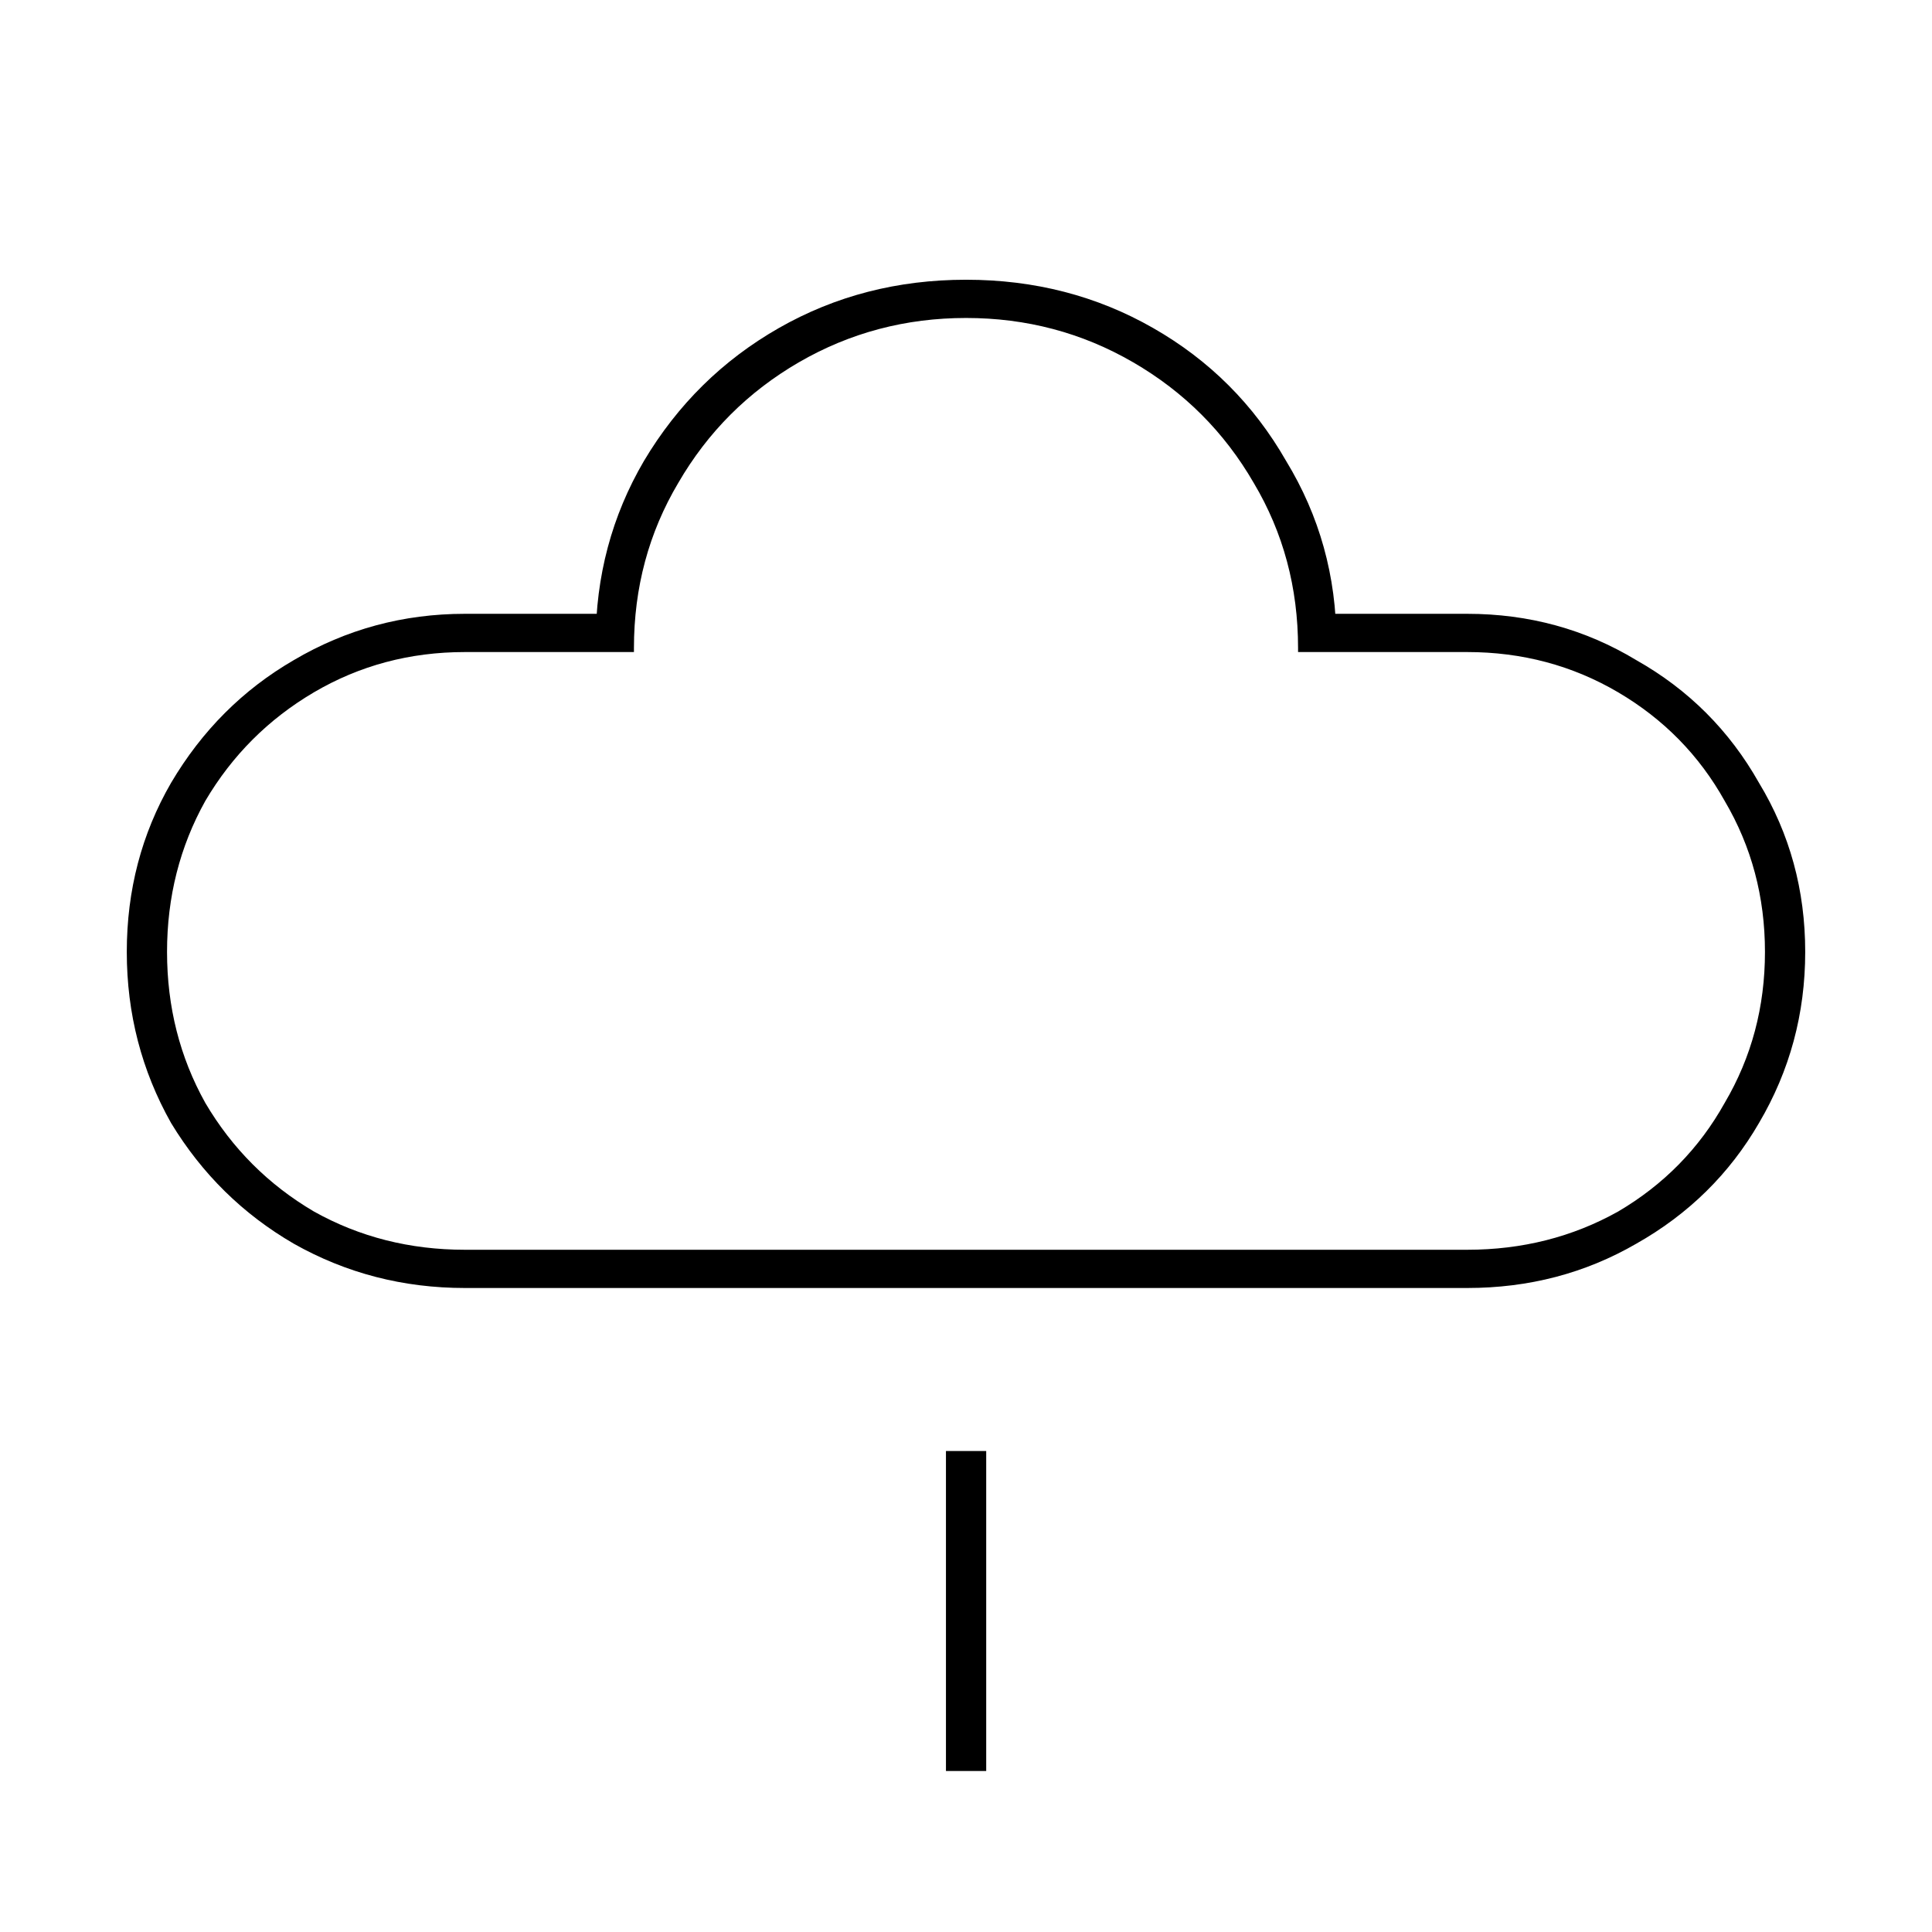
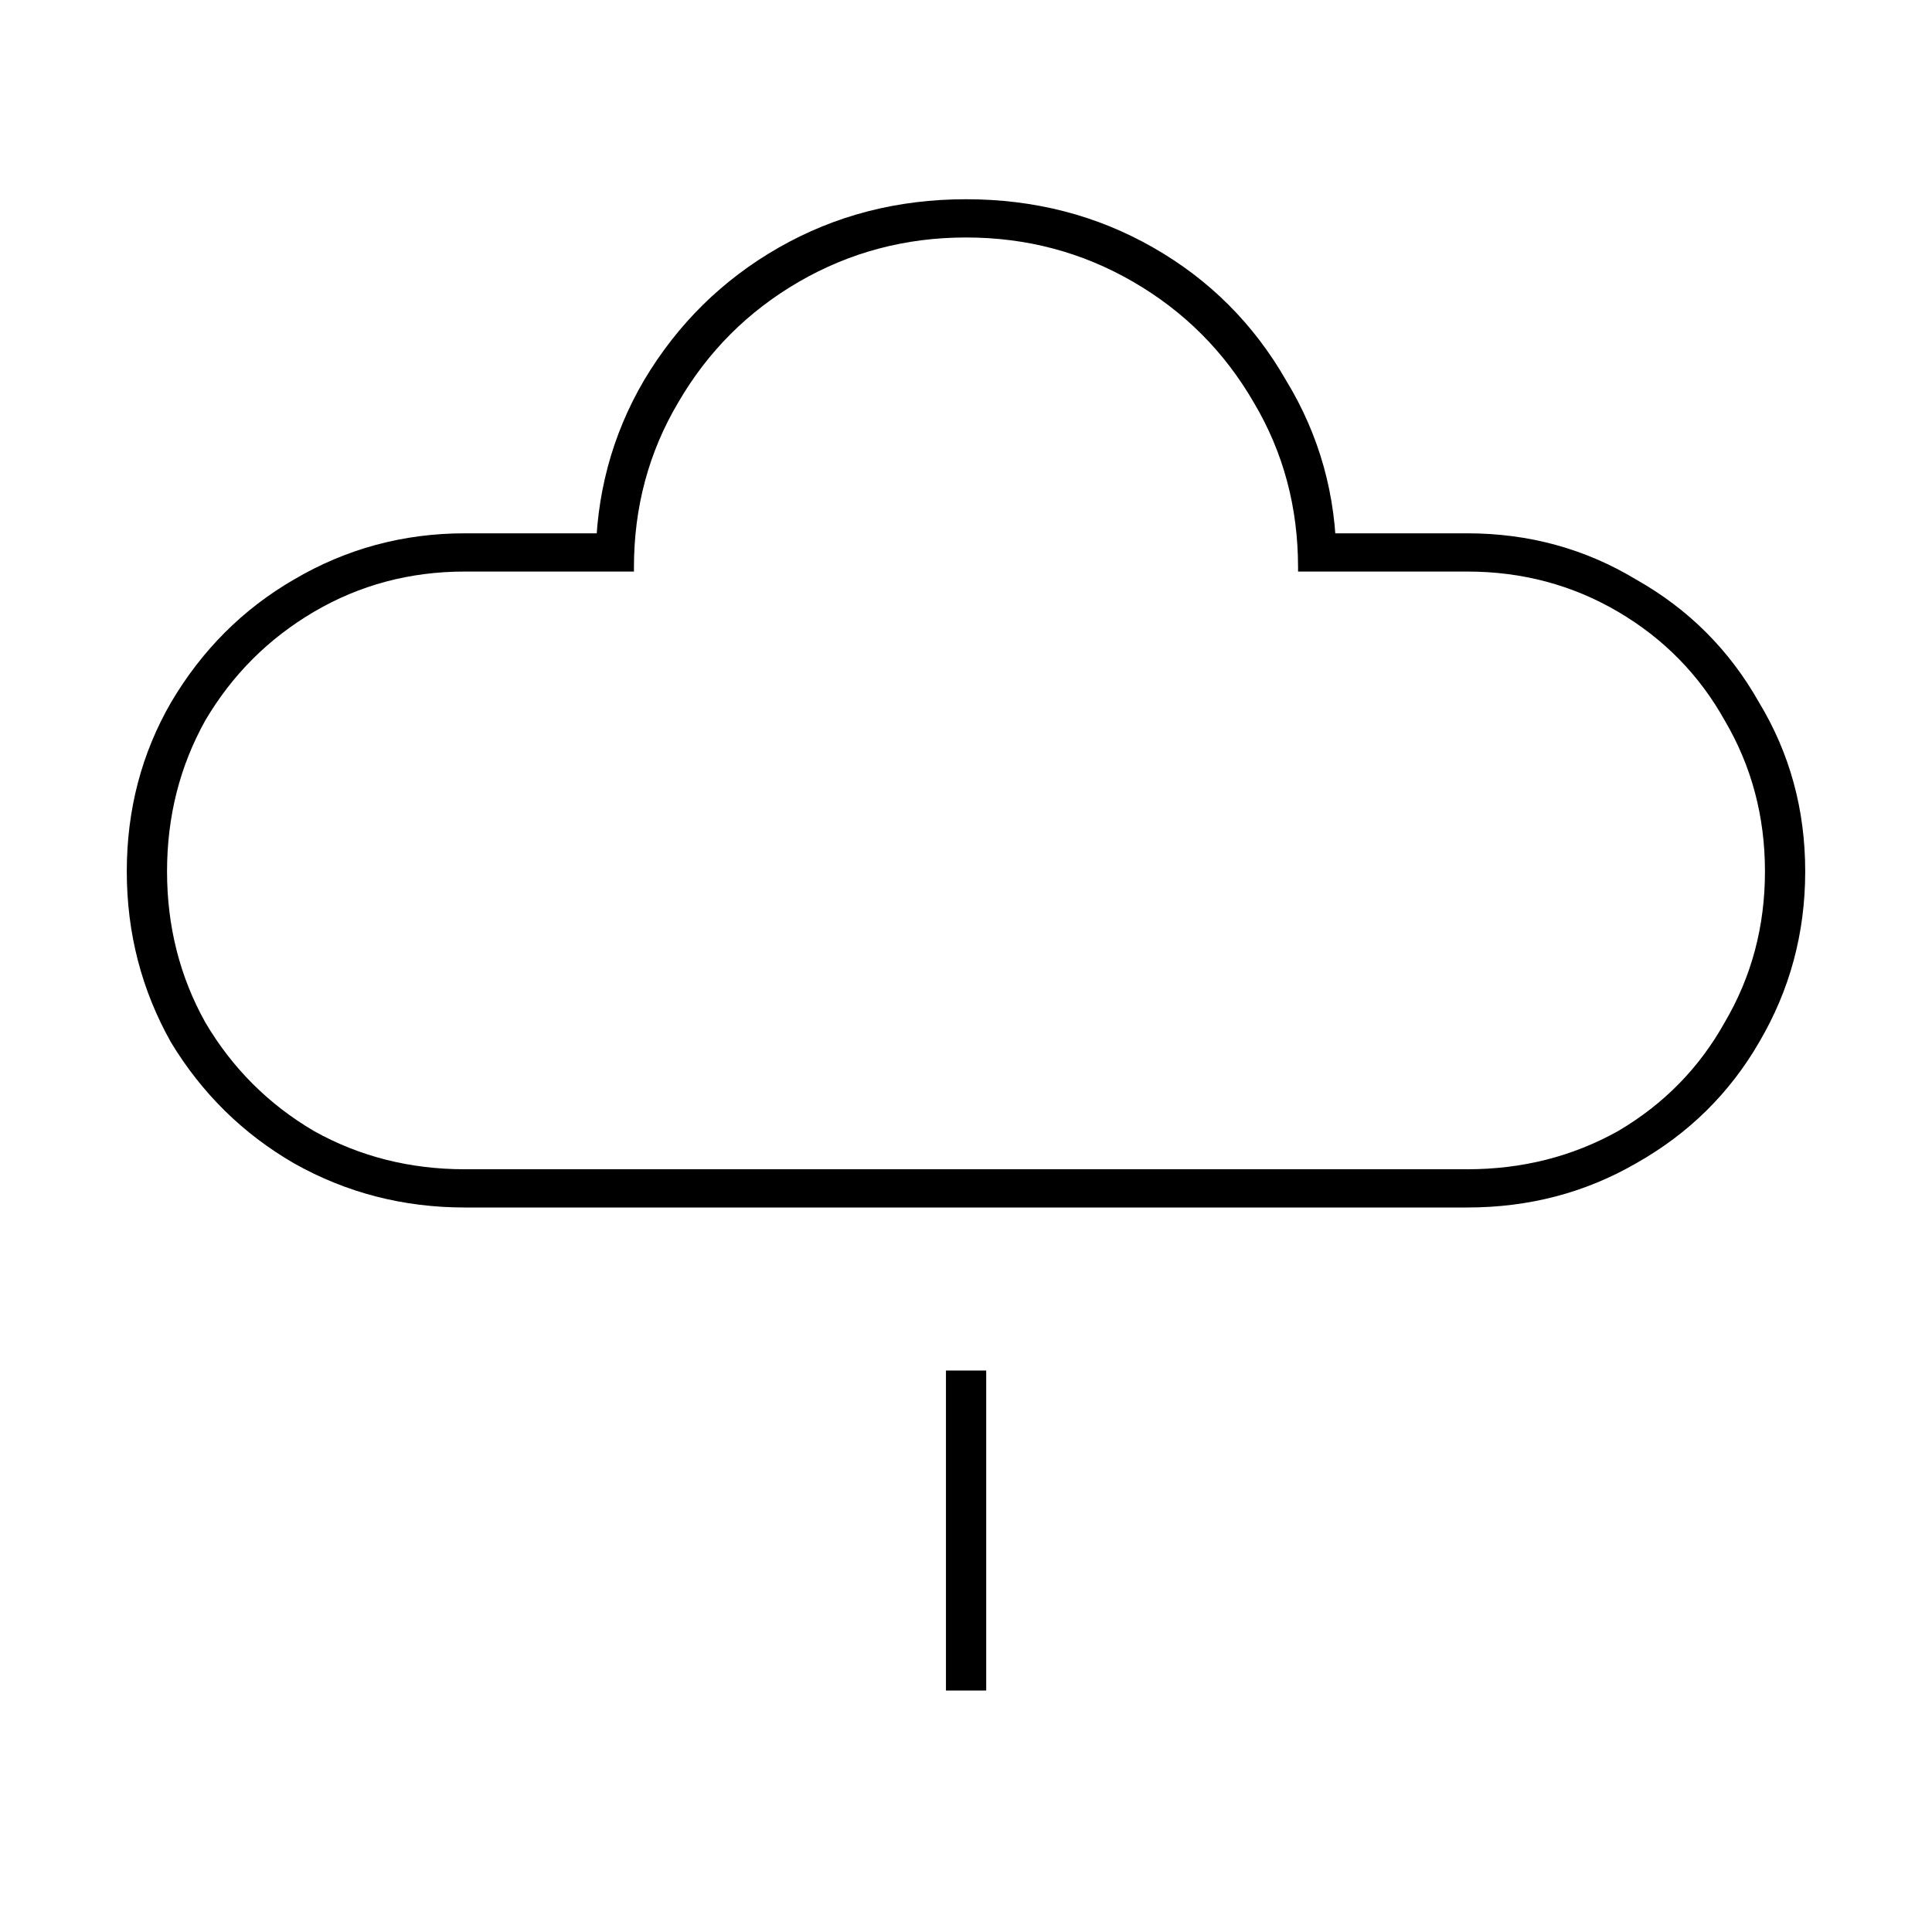
<svg xmlns="http://www.w3.org/2000/svg" width="24" height="24" viewBox="0 0 24 24" fill="none">
  <g clip-path="url(#clip0_3179_16328)">
    <rect width="24" height="24" fill="white" />
-     <path d="M12.251 18.025V22H11.751V18.025H12.251ZM5.775 16C5.009 16 4.3 15.817 3.65 15.45C3.017 15.083 2.509 14.583 2.125 13.95C1.759 13.3 1.575 12.592 1.575 11.825C1.575 11.058 1.759 10.358 2.125 9.725C2.509 9.075 3.017 8.567 3.65 8.2C4.3 7.817 5.009 7.625 5.775 7.625H7.85L7.4 7.975C7.4 7.158 7.6 6.408 8 5.725C8.417 5.025 8.975 4.475 9.675 4.075C10.376 3.675 11.15 3.475 12.001 3.475C12.851 3.475 13.626 3.675 14.325 4.075C15.025 4.475 15.575 5.025 15.976 5.725C16.392 6.408 16.601 7.158 16.601 7.975L16.201 7.625H18.226C18.992 7.625 19.692 7.817 20.326 8.2C20.976 8.567 21.484 9.075 21.851 9.725C22.234 10.358 22.425 11.058 22.425 11.825C22.425 12.592 22.234 13.3 21.851 13.95C21.484 14.583 20.976 15.083 20.326 15.45C19.692 15.817 18.992 16 18.226 16H5.775ZM18.226 15.525C18.909 15.525 19.534 15.367 20.101 15.05C20.667 14.717 21.109 14.267 21.425 13.7C21.759 13.133 21.925 12.508 21.925 11.825C21.925 11.142 21.759 10.517 21.425 9.95C21.109 9.383 20.667 8.933 20.101 8.6C19.534 8.267 18.909 8.1 18.226 8.1H16.125V8.05C16.125 7.3 15.942 6.617 15.575 6C15.209 5.367 14.709 4.867 14.075 4.5C13.442 4.133 12.751 3.95 12.001 3.95C11.251 3.95 10.559 4.133 9.925 4.5C9.292 4.867 8.792 5.367 8.425 6C8.059 6.617 7.875 7.3 7.875 8.05V8.1H5.775C5.092 8.1 4.467 8.267 3.9 8.6C3.334 8.933 2.884 9.383 2.55 9.95C2.234 10.517 2.075 11.142 2.075 11.825C2.075 12.508 2.234 13.133 2.55 13.7C2.884 14.267 3.334 14.717 3.9 15.05C4.467 15.367 5.092 15.525 5.775 15.525H18.226Z" fill="black" />
+     <path d="M12.251 17.025V21H11.751V17.025H12.251ZM5.775 15C5.009 15 4.3 14.817 3.65 14.45C3.017 14.083 2.509 13.583 2.125 12.95C1.759 12.3 1.575 11.592 1.575 10.825C1.575 10.058 1.759 9.358 2.125 8.725C2.509 8.075 3.017 7.567 3.65 7.2C4.3 6.817 5.009 6.625 5.775 6.625H7.85L7.4 6.975C7.4 6.158 7.6 5.408 8 4.725C8.417 4.025 8.975 3.475 9.675 3.075C10.376 2.675 11.15 2.475 12.001 2.475C12.851 2.475 13.626 2.675 14.325 3.075C15.025 3.475 15.575 4.025 15.976 4.725C16.392 5.408 16.601 6.158 16.601 6.975L16.201 6.625H18.226C18.992 6.625 19.692 6.817 20.326 7.2C20.976 7.567 21.484 8.075 21.851 8.725C22.234 9.358 22.425 10.058 22.425 10.825C22.425 11.592 22.234 12.3 21.851 12.95C21.484 13.583 20.976 14.083 20.326 14.45C19.692 14.817 18.992 15 18.226 15H5.775ZM18.226 14.525C18.909 14.525 19.534 14.367 20.101 14.05C20.667 13.717 21.109 13.267 21.425 12.7C21.759 12.133 21.925 11.508 21.925 10.825C21.925 10.142 21.759 9.517 21.425 8.95C21.109 8.383 20.667 7.933 20.101 7.6C19.534 7.267 18.909 7.1 18.226 7.1H16.125V7.05C16.125 6.3 15.942 5.617 15.575 5C15.209 4.367 14.709 3.867 14.075 3.5C13.442 3.133 12.751 2.95 12.001 2.95C11.251 2.95 10.559 3.133 9.925 3.5C9.292 3.867 8.792 4.367 8.425 5C8.059 5.617 7.875 6.3 7.875 7.05V7.1H5.775C5.092 7.1 4.467 7.267 3.9 7.6C3.334 7.933 2.884 8.383 2.55 8.95C2.234 9.517 2.075 10.142 2.075 10.825C2.075 11.508 2.234 12.133 2.55 12.7C2.884 13.267 3.334 13.717 3.9 14.05C4.467 14.367 5.092 14.525 5.775 14.525H18.226Z" fill="black" />
  </g>
  <defs>
    <clipPath id="clip0_3179_16328">
      <rect width="24" height="24" fill="white" />
    </clipPath>
  </defs>
</svg>
